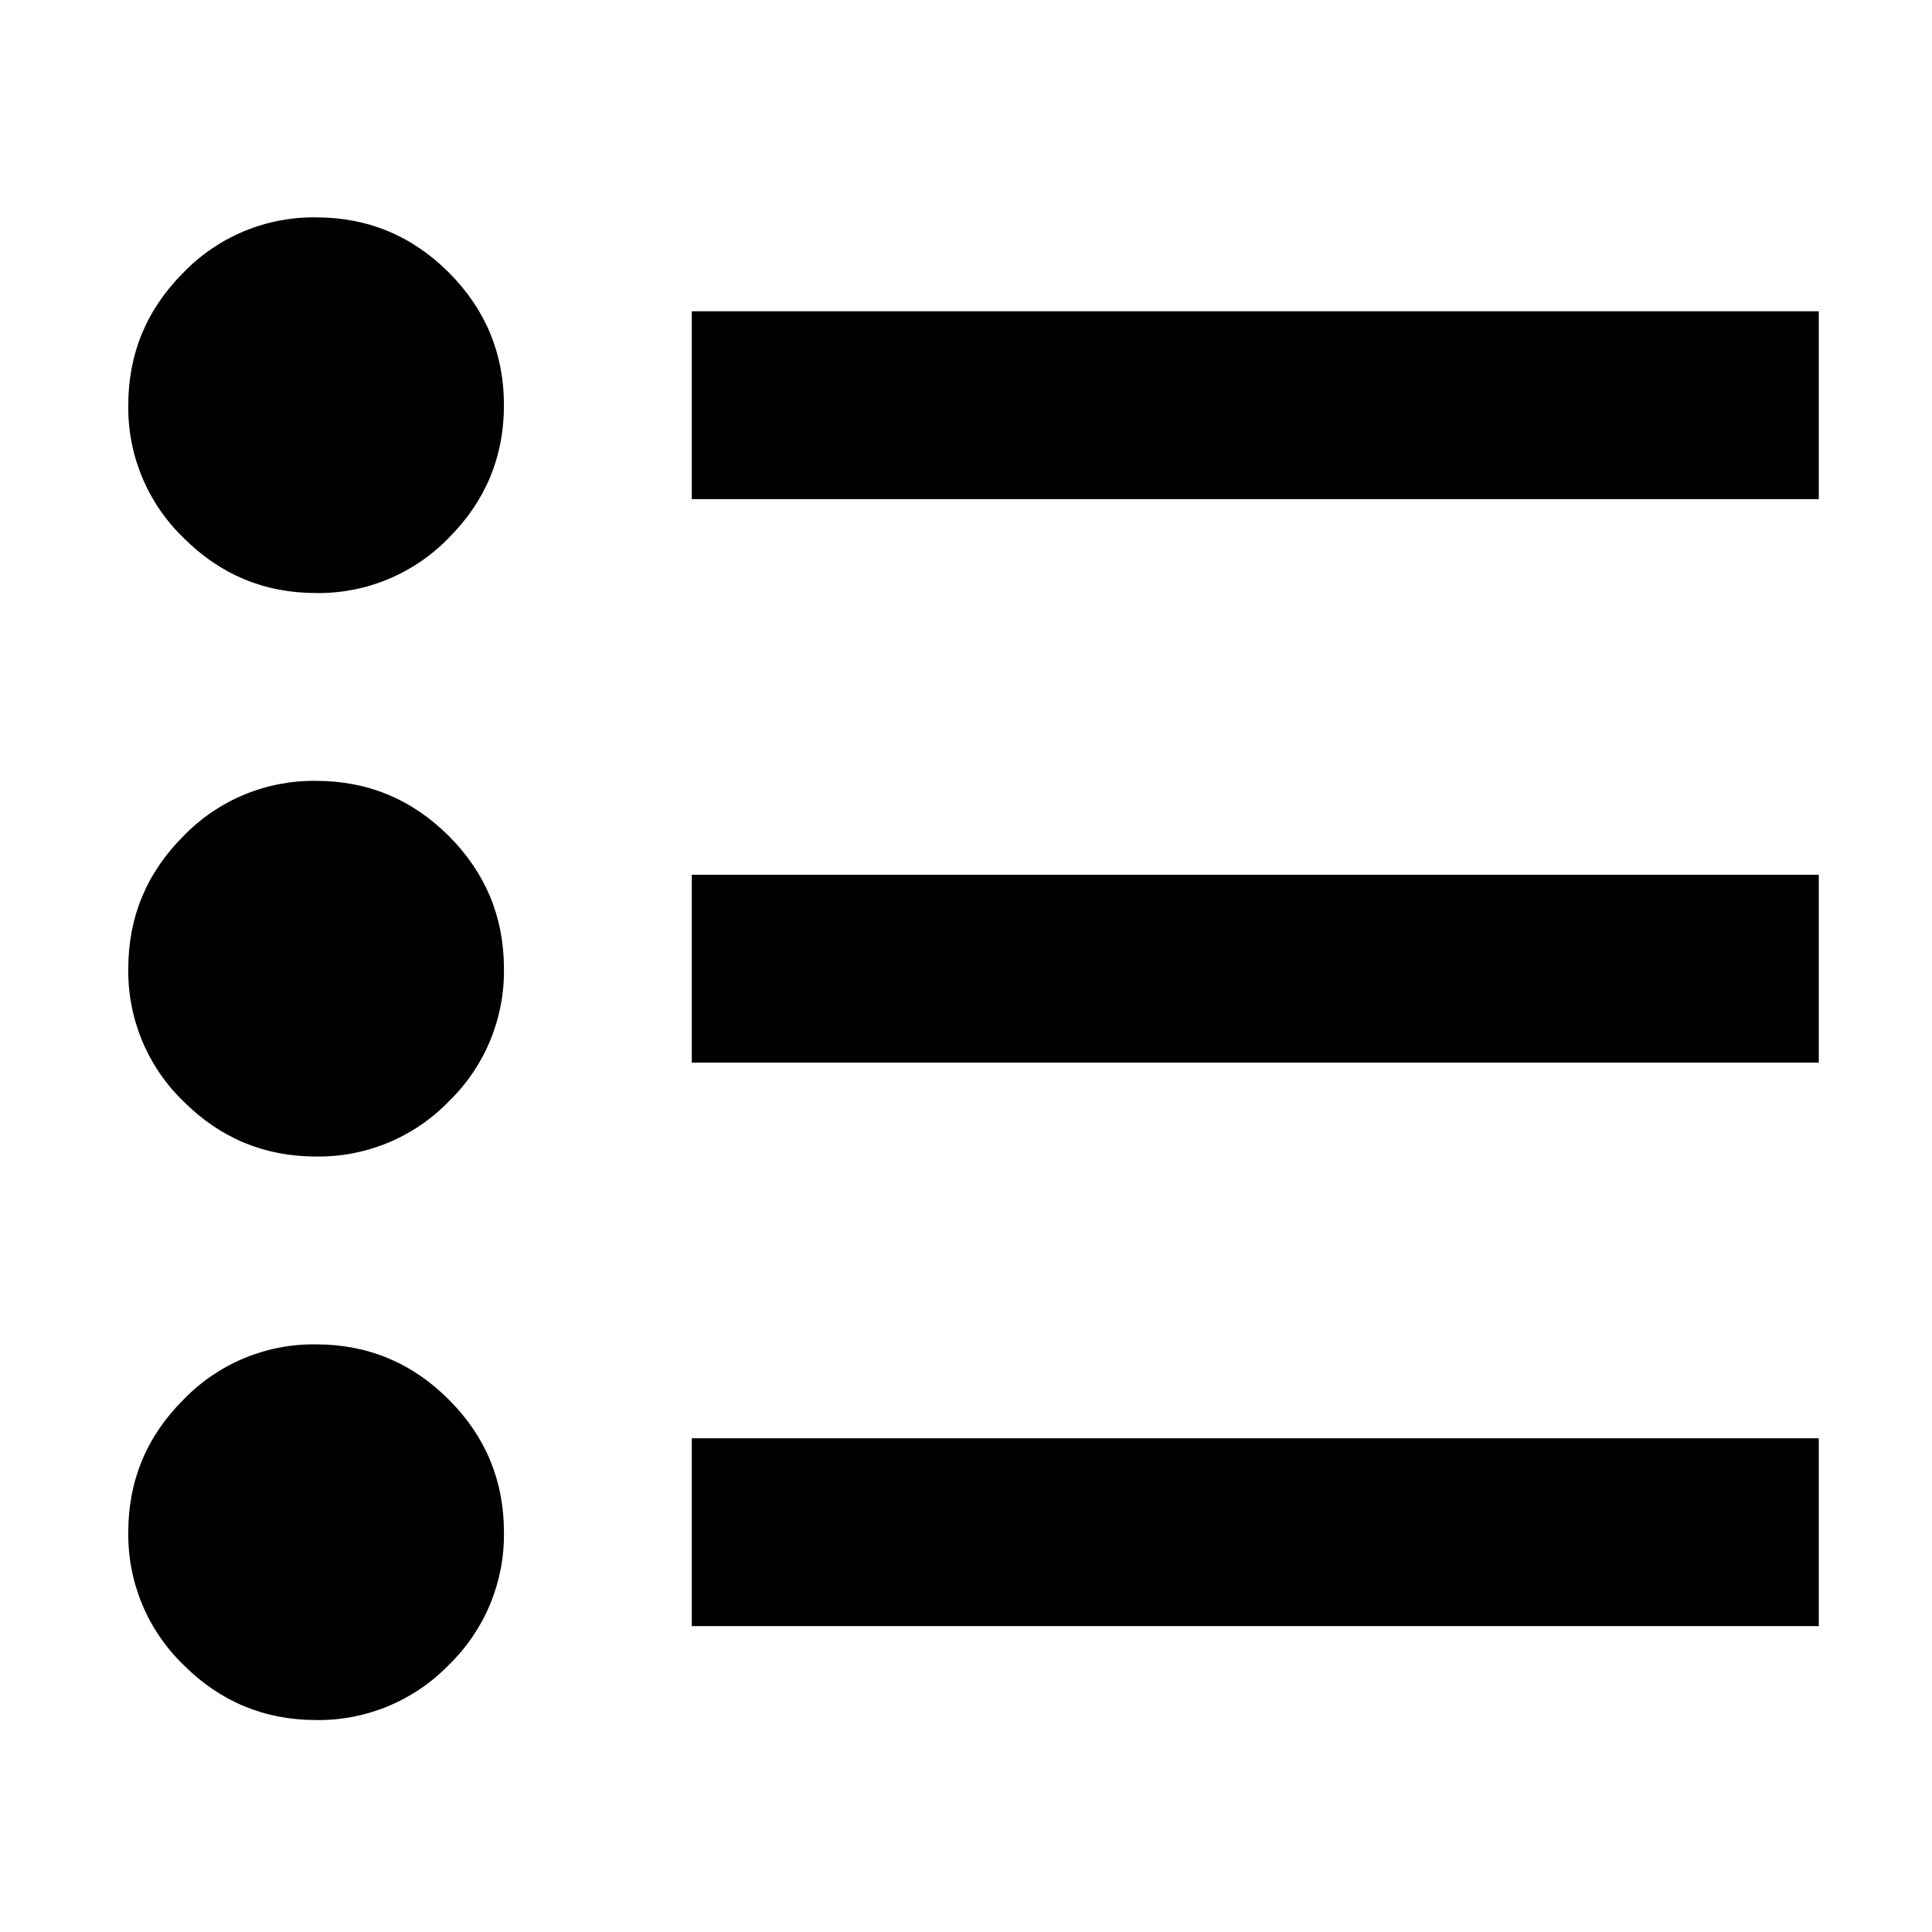
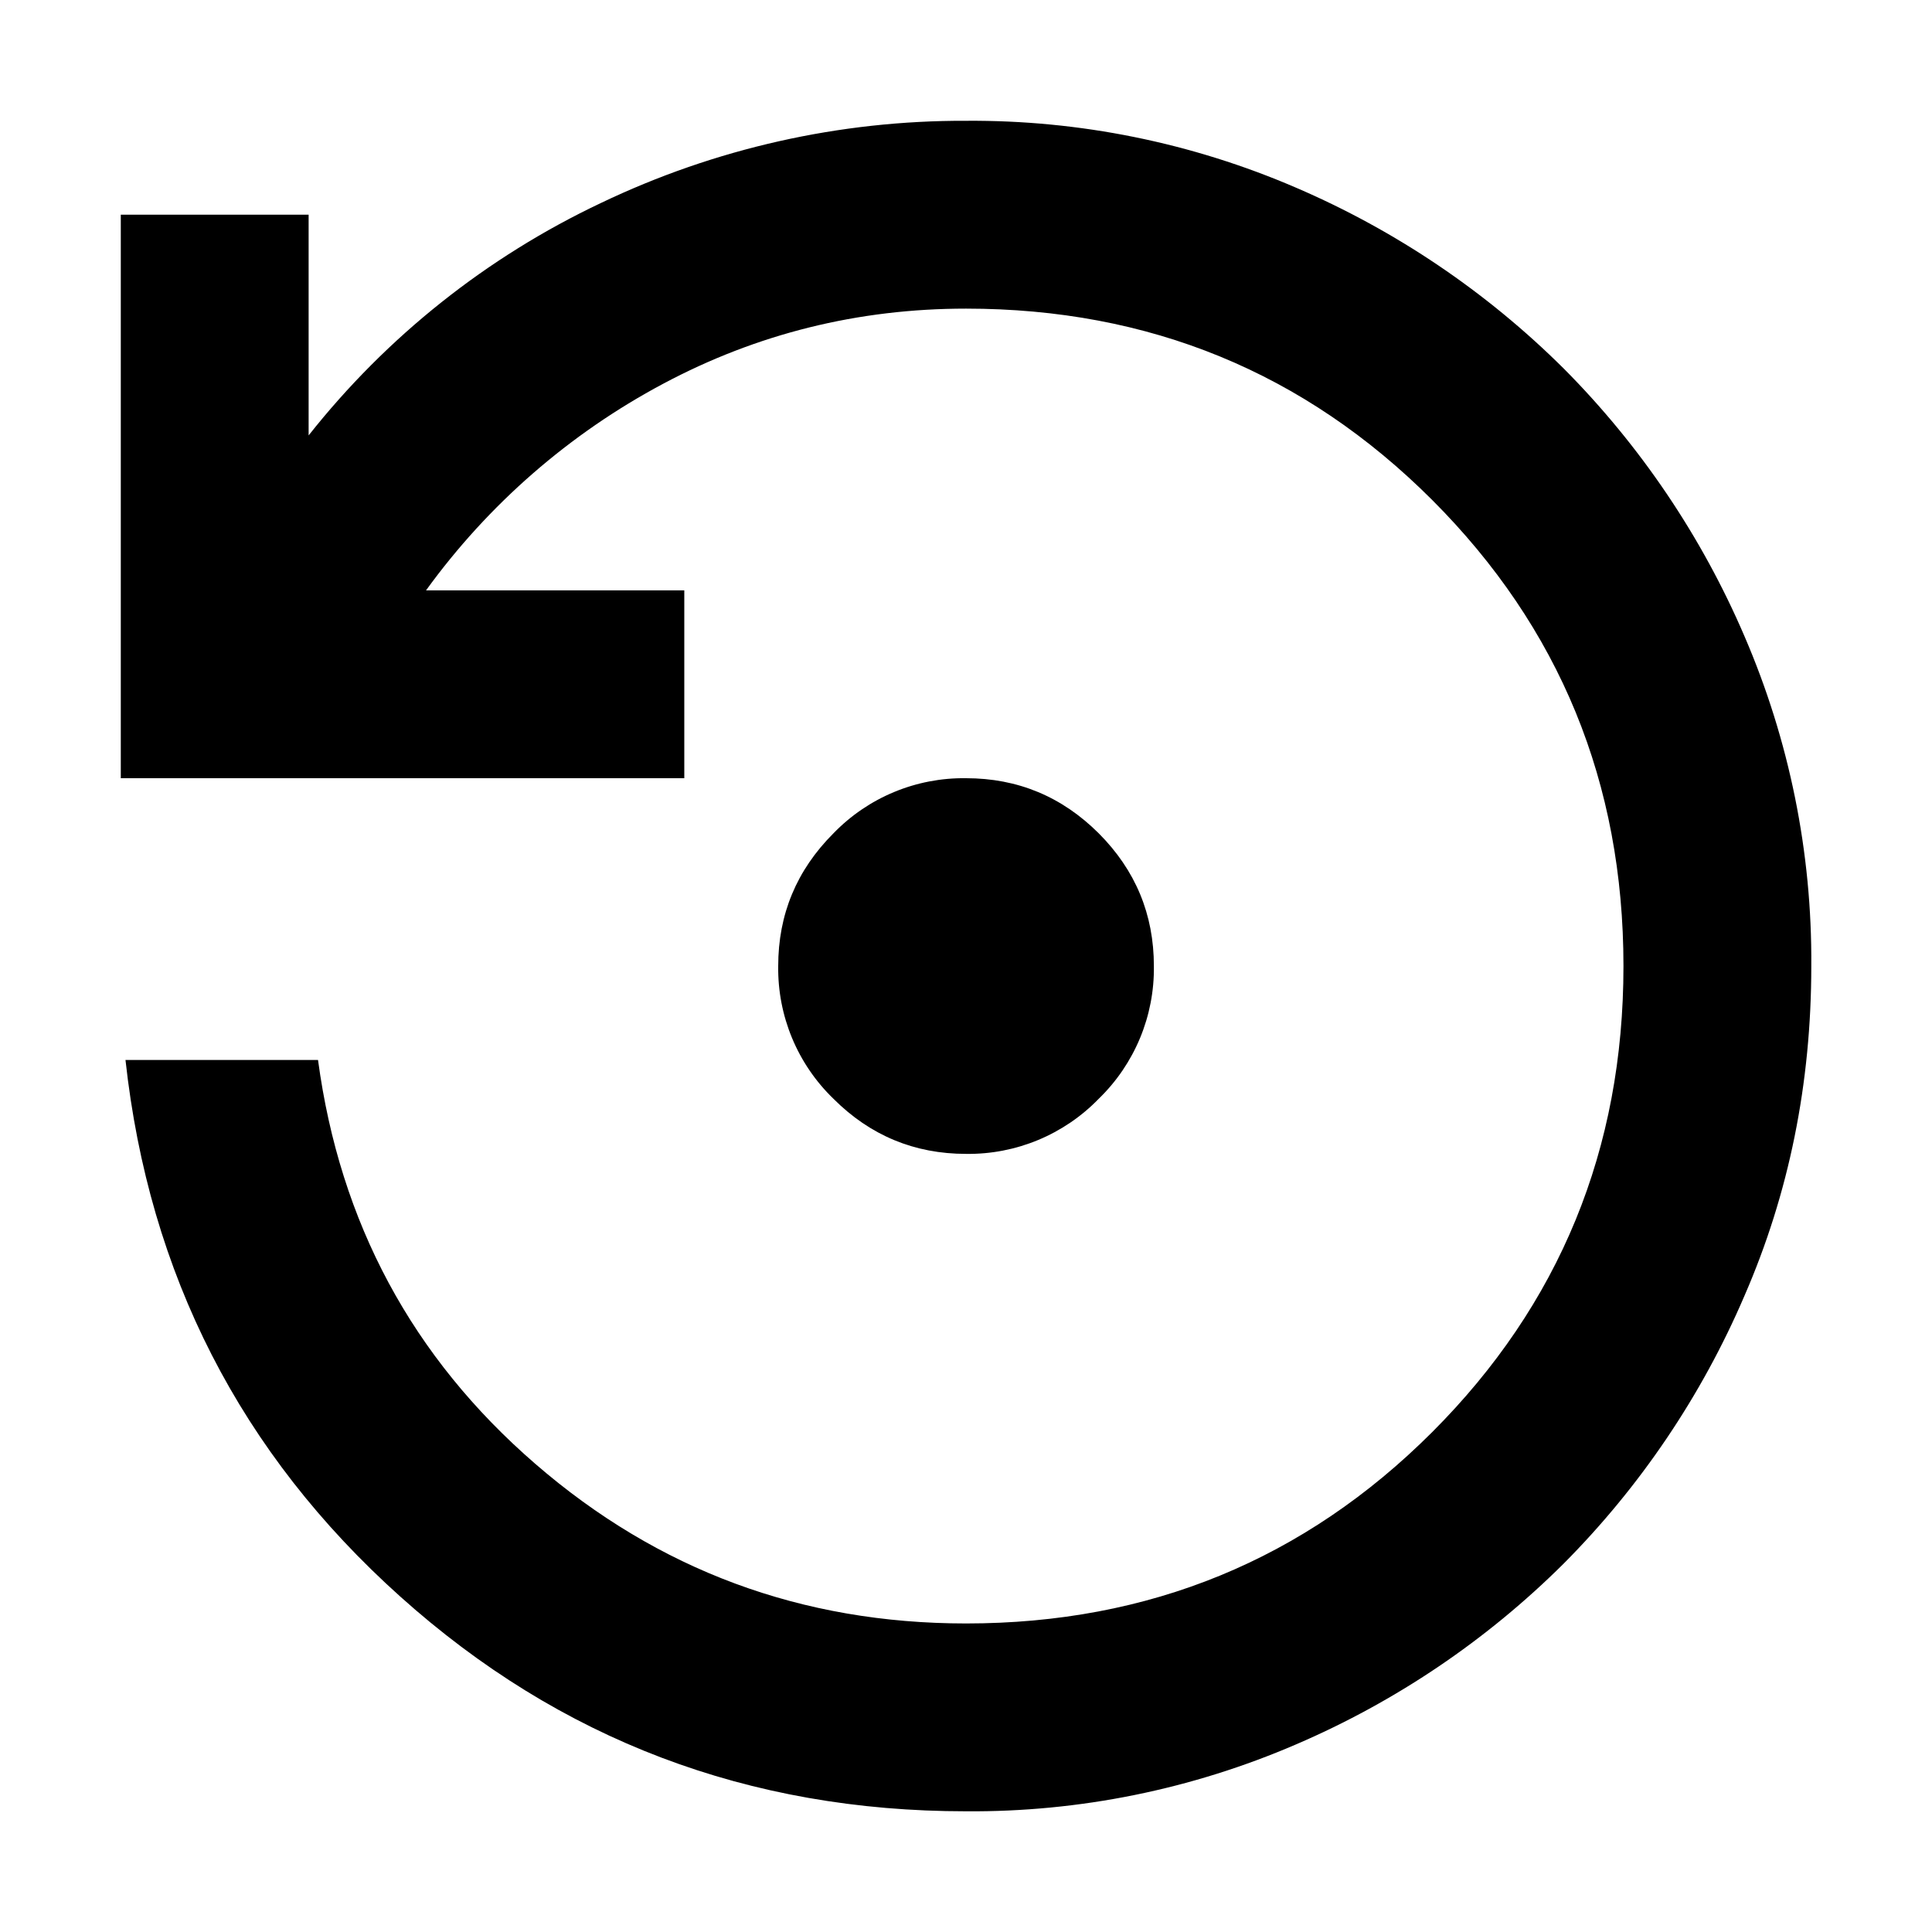
<svg xmlns="http://www.w3.org/2000/svg" viewBox="0 0 16 16" height="16" width="16" xml:space="preserve" style="fill-rule:evenodd;clip-rule:evenodd;stroke-linejoin:round;stroke-miterlimit:2">
-   <path d="M9 19v-2h12v2H9Zm0-6v-2h12v2H9Zm0-6V5h12v2H9ZM5 20c-.55 0-1.021-.196-1.412-.587A1.927 1.927 0 0 1 3 18c0-.55.196-1.021.588-1.412A1.923 1.923 0 0 1 5 16c.55 0 1.021.196 1.413.588.391.391.587.862.587 1.412a1.93 1.93 0 0 1-.587 1.413A1.93 1.93 0 0 1 5 20Zm0-6c-.55 0-1.021-.196-1.412-.587A1.927 1.927 0 0 1 3 12c0-.55.196-1.021.588-1.413A1.926 1.926 0 0 1 5 10c.55 0 1.021.196 1.413.587.391.392.587.863.587 1.413a1.93 1.93 0 0 1-.587 1.413A1.93 1.93 0 0 1 5 14Zm0-6c-.55 0-1.021-.196-1.412-.588A1.923 1.923 0 0 1 3 6c0-.55.196-1.021.588-1.413A1.926 1.926 0 0 1 5 4c.55 0 1.021.196 1.413.587C6.804 4.979 7 5.45 7 6s-.196 1.021-.587 1.412A1.927 1.927 0 0 1 5 8Z" style="fill-rule:nonzero" transform="matrix(.77778 0 0 .77778 -1.271 -1.311)" />
+   <path d="M12 14c-.55 0-1.021-.196-1.412-.587A1.927 1.927 0 0 1 10 12c0-.55.196-1.021.588-1.413A1.926 1.926 0 0 1 12 10c.55 0 1.021.196 1.413.587.391.392.587.863.587 1.413a1.93 1.93 0 0 1-.587 1.413A1.93 1.93 0 0 1 12 14Zm0 7c-2.317 0-4.325-.762-6.025-2.287C4.275 17.188 3.3 15.283 3.05 13H5.1c.233 1.733 1.004 3.167 2.313 4.3C8.721 18.433 10.25 19 12 19c1.95 0 3.604-.679 4.963-2.037C18.321 15.604 19 13.95 19 12c0-1.95-.679-3.604-2.037-4.963C15.604 5.679 13.95 5 12 5c-1.15 0-2.225.267-3.225.8A7.428 7.428 0 0 0 6.25 8H9v2H3V4h2v2.35a8.726 8.726 0 0 1 3.113-2.475A8.932 8.932 0 0 1 12 3a8.71 8.71 0 0 1 3.513.712 9.187 9.187 0 0 1 2.85 1.925 9.17 9.17 0 0 1 1.925 2.85A8.71 8.71 0 0 1 21 12c0 1.25-.237 2.421-.712 3.512a9.162 9.162 0 0 1-1.925 2.851 9.17 9.17 0 0 1-2.85 1.925A8.71 8.71 0 0 1 12 21Z" style="fill-rule:nonzero" transform="matrix(.77778 0 0 .77778 -1.333 -1.333)" />
</svg>
